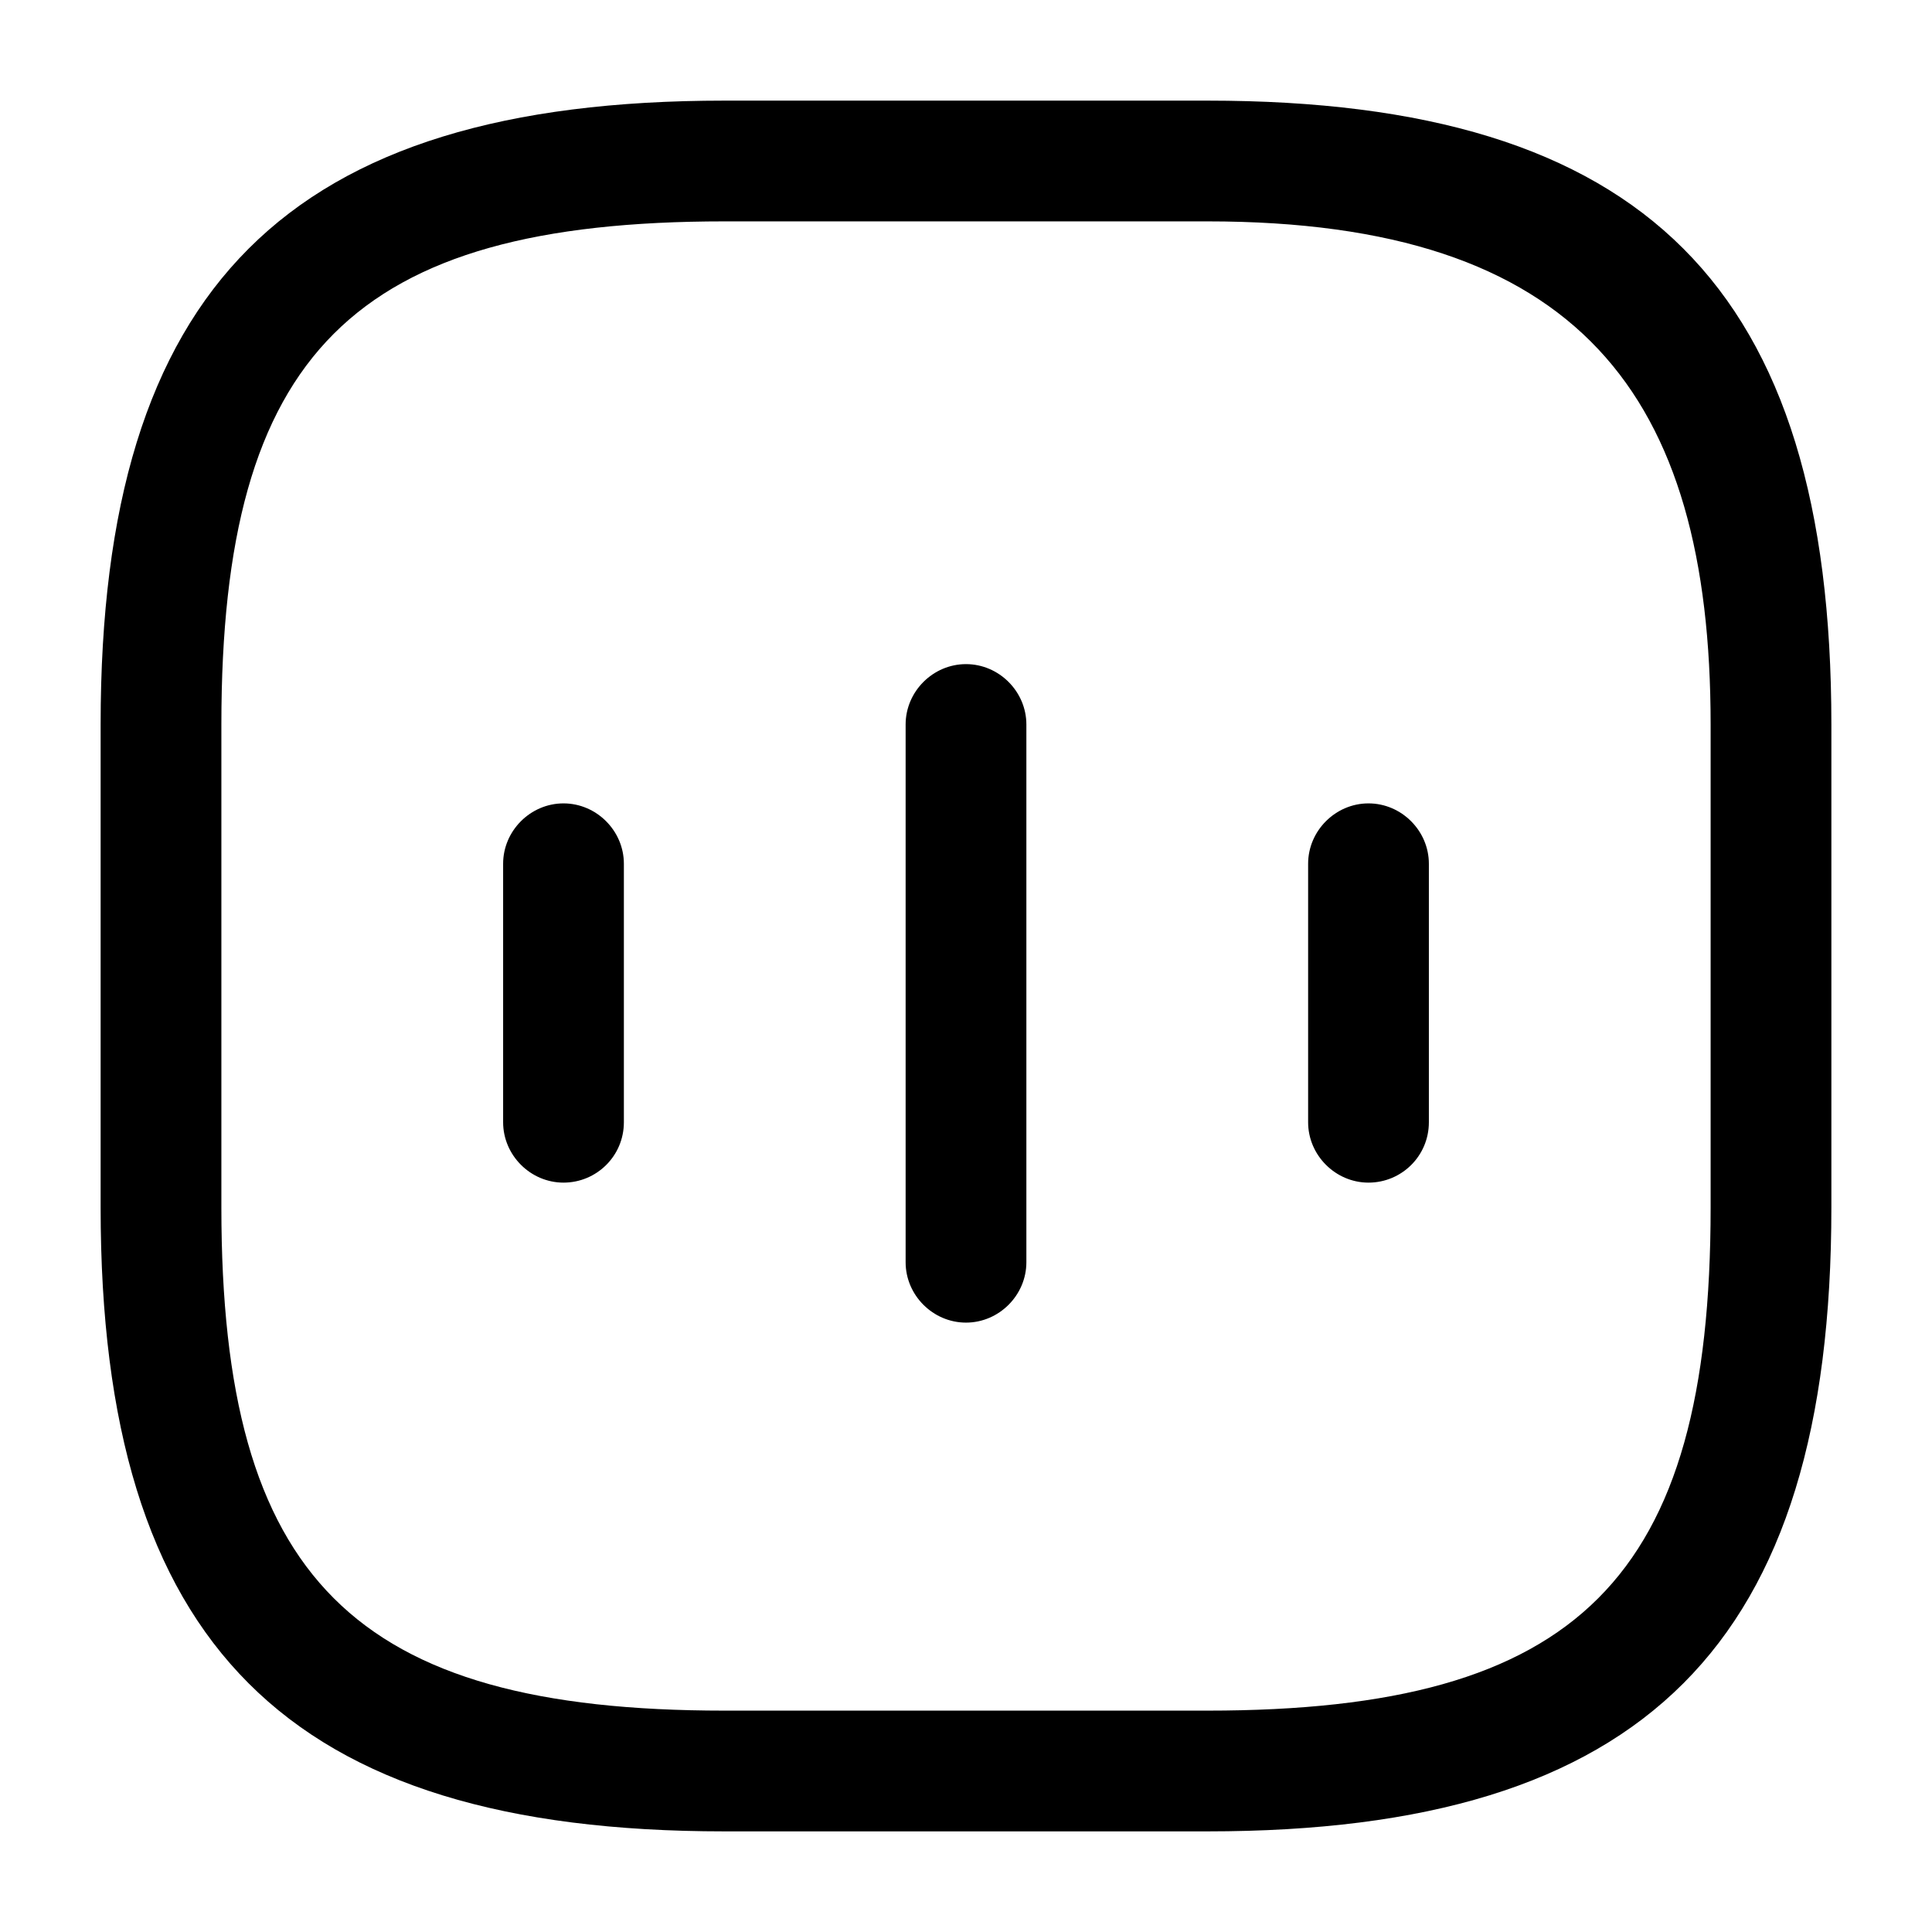
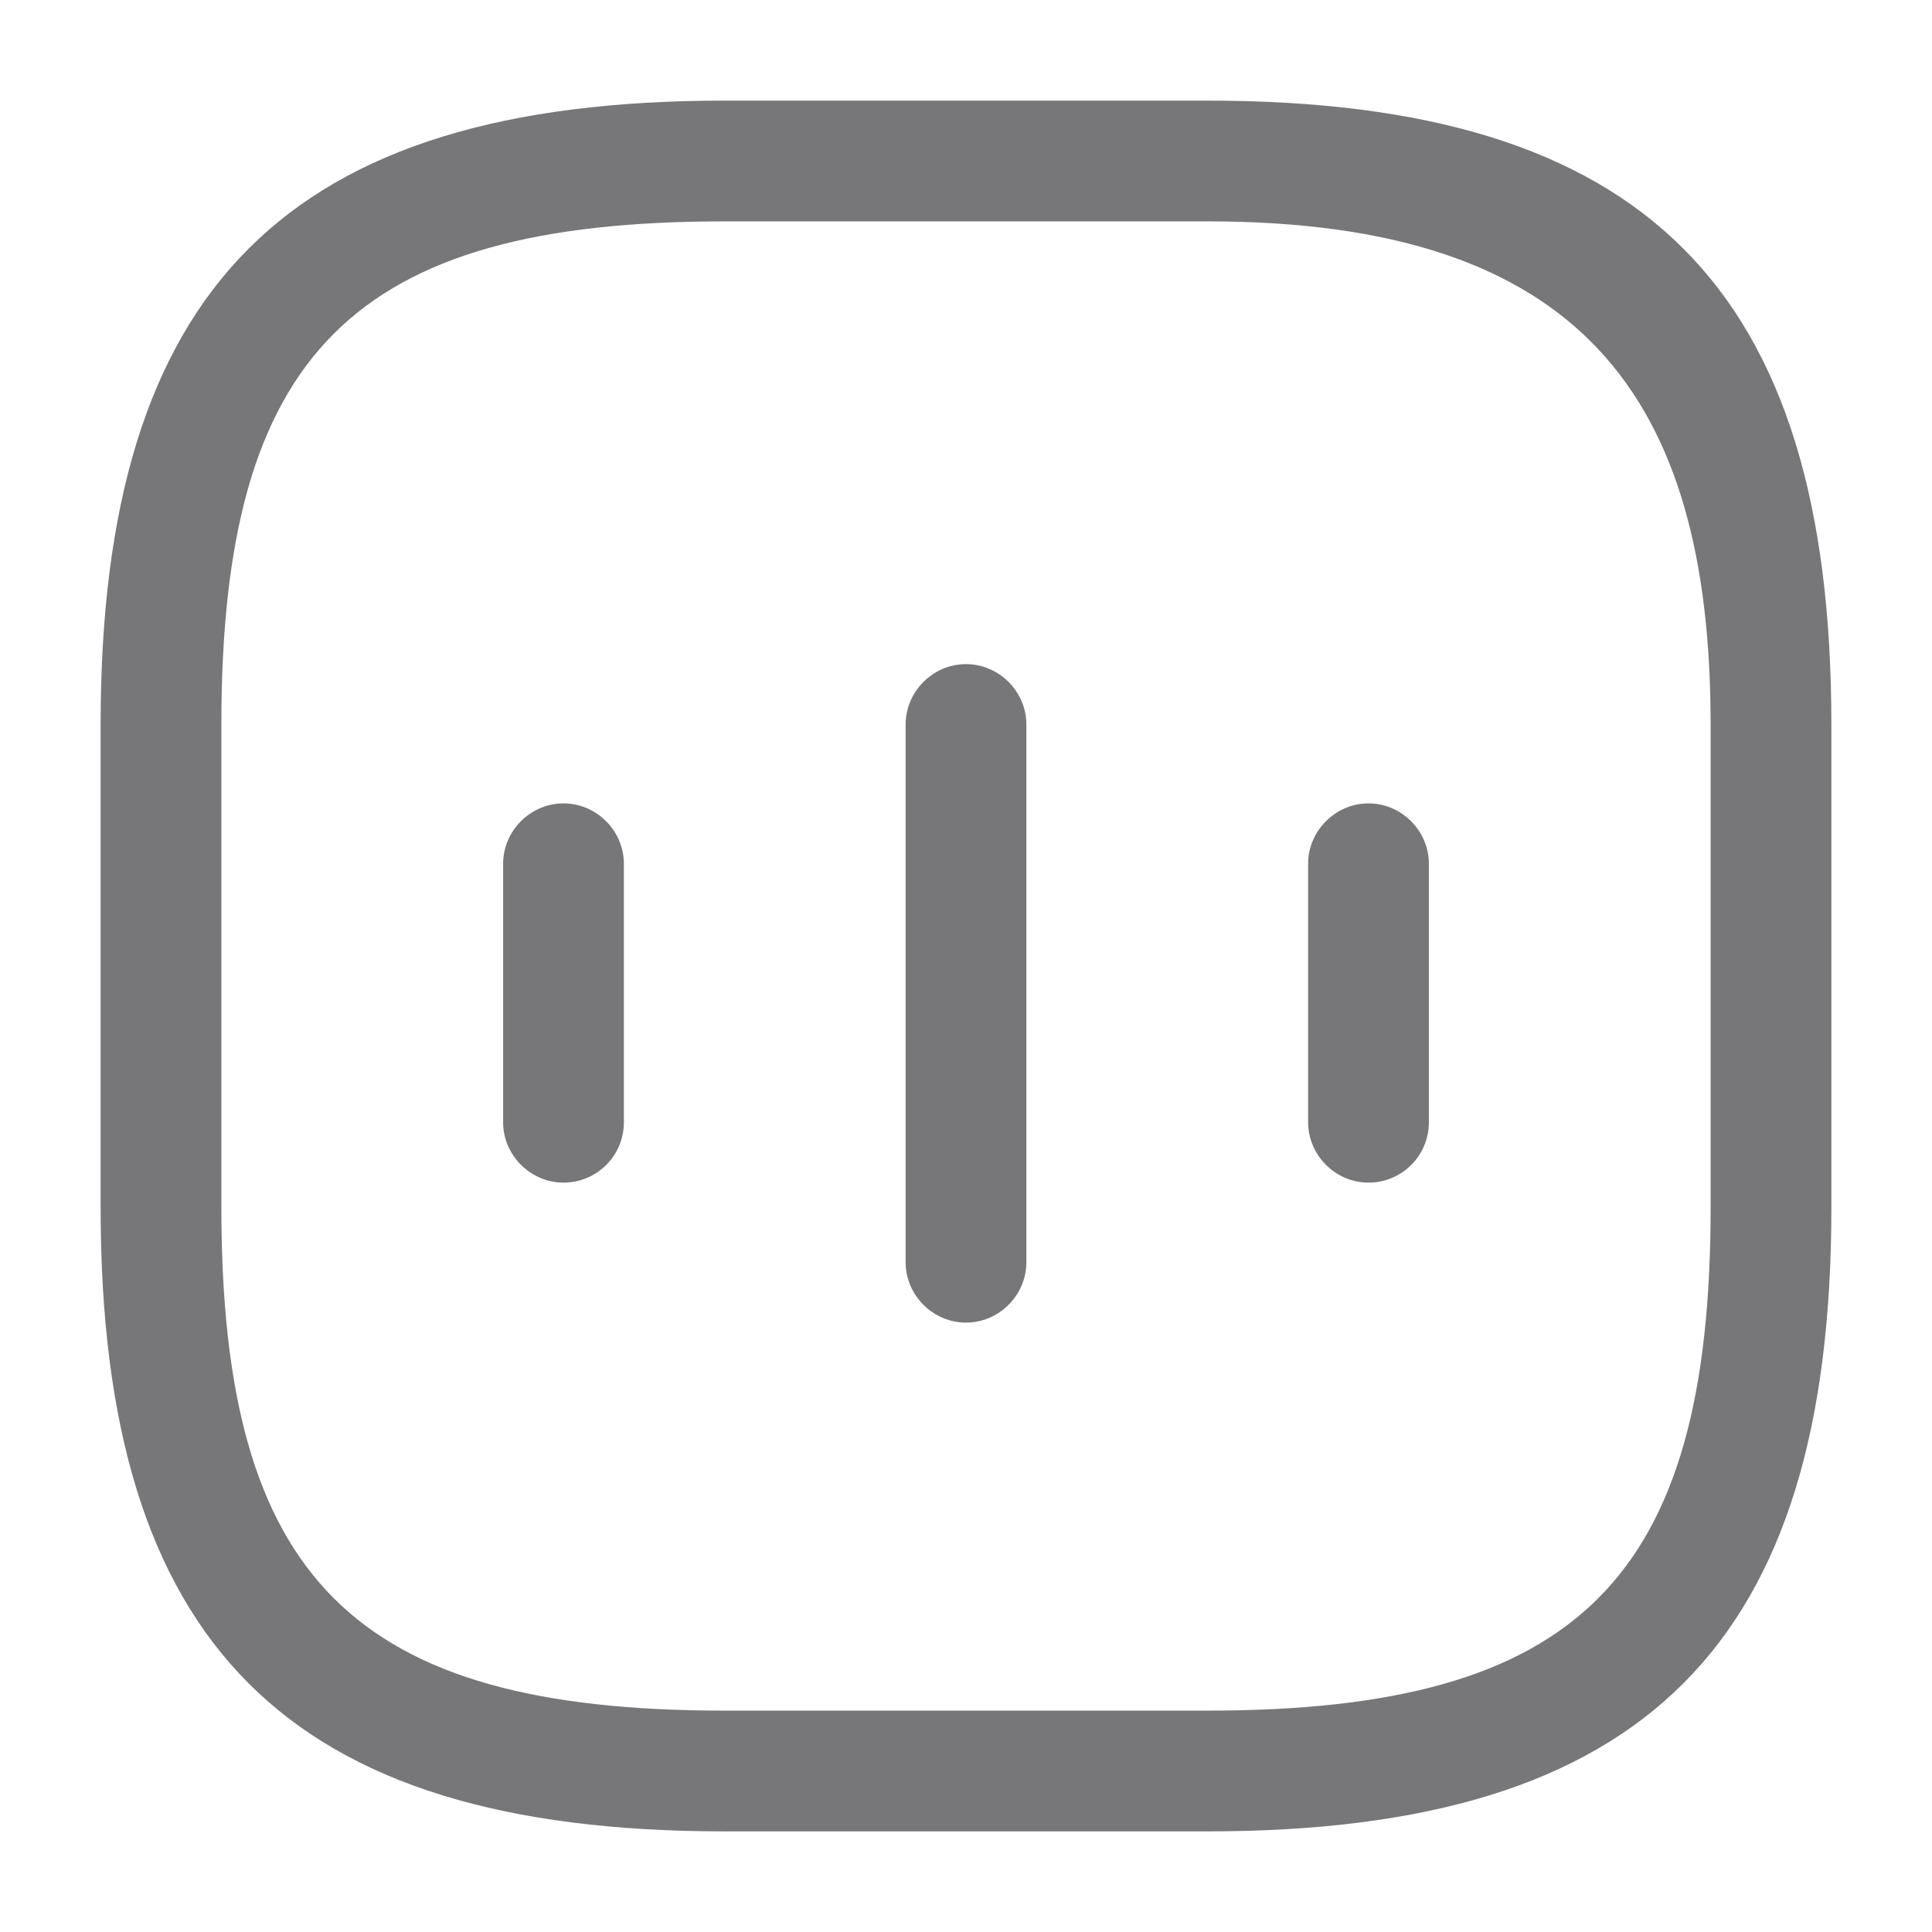
<svg xmlns="http://www.w3.org/2000/svg" width="44" height="44" viewBox="0 0 24 24" fill="none">
-   <path d="M7 14.691C6.59 14.691 6.25 14.351 6.25 13.941V10.73C6.25 10.32 6.59 9.98 7 9.98C7.41 9.98 7.75 10.32 7.75 10.73V13.941C7.75 14.361 7.41 14.691 7 14.691Z" fill="#000" />
-   <path d="M12 16.43C11.59 16.43 11.25 16.09 11.25 15.68V9C11.25 8.59 11.59 8.25 12 8.25C12.41 8.25 12.75 8.59 12.75 9V15.68C12.75 16.09 12.41 16.43 12 16.43Z" fill="#000" />
-   <path d="M17 14.691C16.59 14.691 16.25 14.351 16.25 13.941V10.73C16.25 10.32 16.59 9.98 17 9.98C17.41 9.98 17.75 10.32 17.75 10.73V13.941C17.75 14.361 17.41 14.691 17 14.691Z" fill="#000" />
-   <path d="M15 22.75H9C3.57 22.75 1.25 20.43 1.25 15V9C1.25 3.57 3.57 1.25 9 1.25H15C20.43 1.25 22.75 3.57 22.75 9V15C22.75 20.43 20.43 22.75 15 22.75ZM9 2.75C4.39 2.75 2.75 4.39 2.75 9V15C2.75 19.61 4.39 21.25 9 21.25H15C19.61 21.25 21.25 19.61 21.25 15V9C21.25 4.90 19.61 2.75 15 2.75H9Z" fill="#000" />
+   <path d="M7 14.691C6.59 14.691 6.25 14.351 6.25 13.941V10.73C6.25 10.32 6.59 9.98 7 9.98C7.41 9.98 7.75 10.32 7.75 10.73V13.941C7.75 14.361 7.41 14.691 7 14.691Z" fill="#777779" />
+   <path d="M12 16.43C11.59 16.43 11.25 16.09 11.25 15.68V9C11.25 8.59 11.59 8.25 12 8.25C12.41 8.25 12.75 8.59 12.75 9V15.68C12.75 16.09 12.41 16.43 12 16.43Z" fill="#777779" />
+   <path d="M17 14.691C16.59 14.691 16.25 14.351 16.25 13.941V10.73C16.25 10.32 16.59 9.98 17 9.98C17.41 9.98 17.75 10.32 17.75 10.73V13.941C17.75 14.361 17.41 14.691 17 14.691Z" fill="#777779" />
+   <path d="M15 22.75H9C3.57 22.75 1.25 20.43 1.25 15V9C1.25 3.57 3.57 1.25 9 1.25H15C20.43 1.25 22.75 3.57 22.75 9V15C22.75 20.43 20.43 22.75 15 22.75ZM9 2.75C4.39 2.75 2.75 4.39 2.75 9V15C2.75 19.61 4.39 21.25 9 21.25H15C19.61 21.25 21.25 19.61 21.25 15V9C21.25 4.90 19.61 2.75 15 2.75H9Z" fill="#777779" />
</svg>
